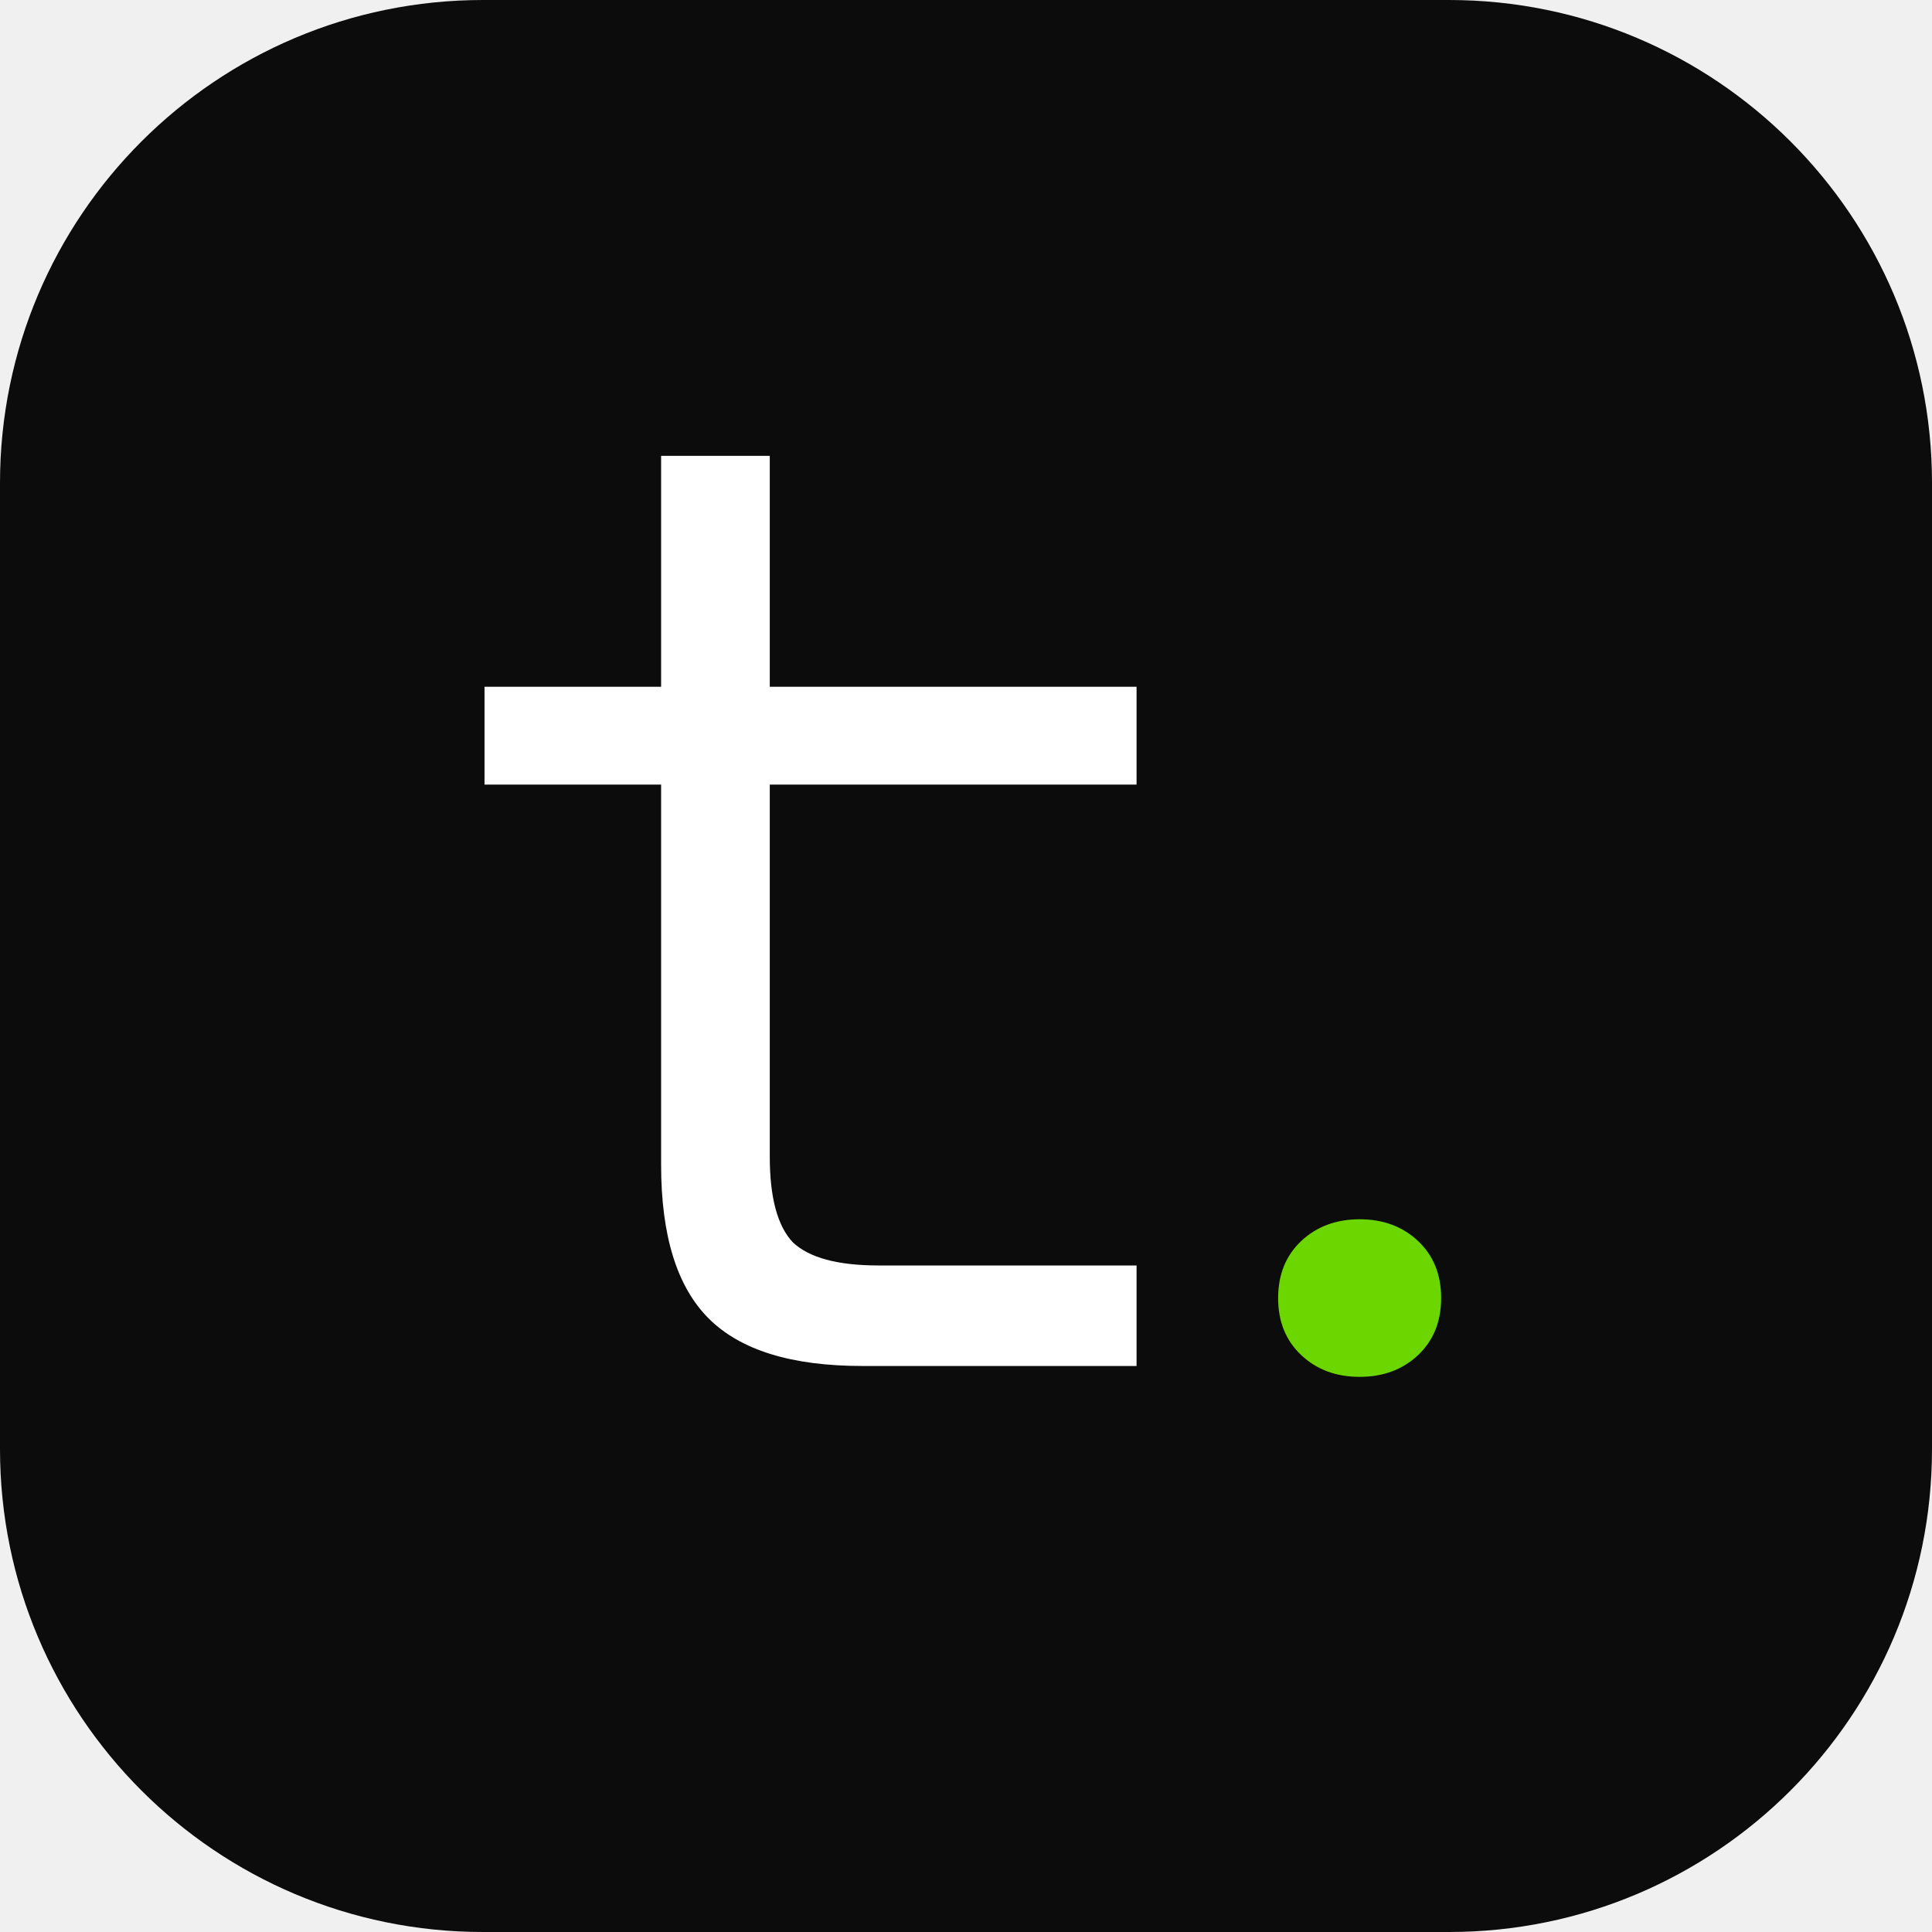
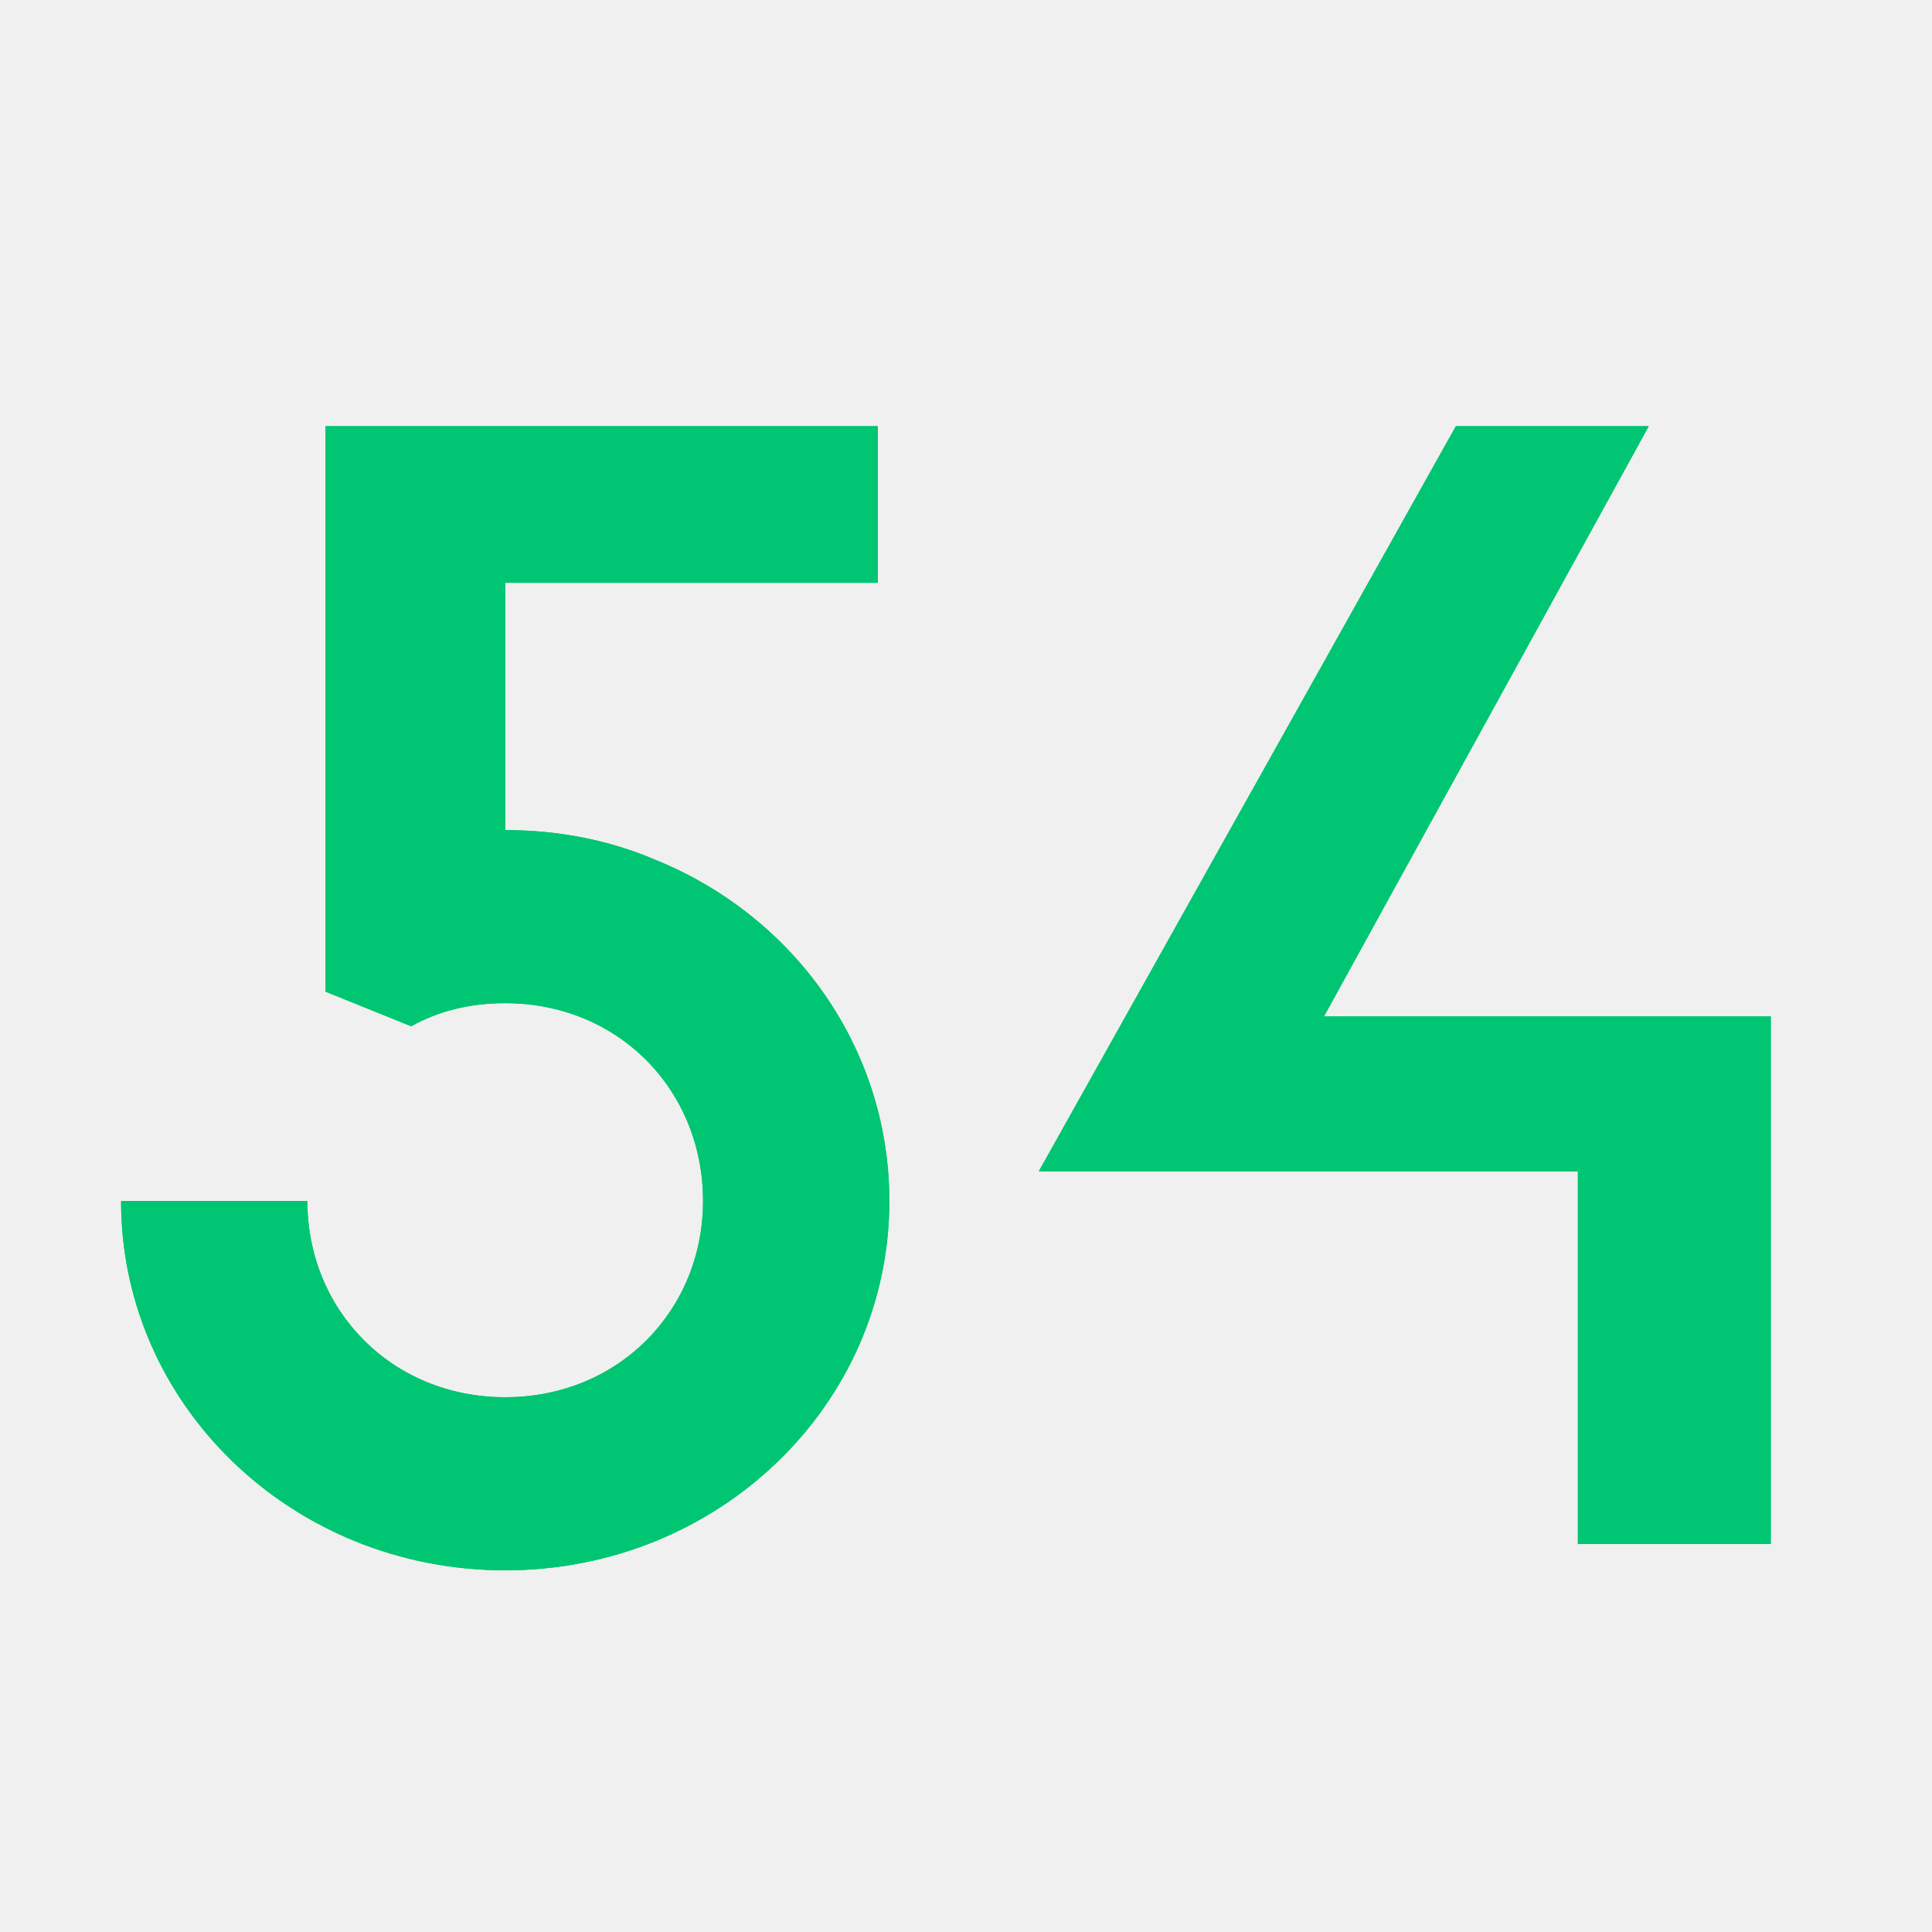
- <svg xmlns="http://www.w3.org/2000/svg" width="256" height="256" viewBox="0 0 256 256" fill="none">
-   <rect width="256" height="256" rx="64" fill="#0C0C0C" />
-   <path d="M114.24 181C104.88 181 98.1 178.9 93.9 174.7C89.7 170.5 87.6 163.72 87.6 154.36V103.96H64.2V91H87.6V60.4H102V91H150.6V103.96H102V153.28C102 158.68 103.02 162.46 105.06 164.62C107.22 166.66 111 167.68 116.4 167.68H150.6V181H114.24Z" fill="white" />
-   <path d="M180.159 182.44C177.039 182.44 174.459 181.48 172.419 179.56C170.379 177.64 169.359 175.12 169.359 172C169.359 168.88 170.379 166.36 172.419 164.44C174.459 162.52 177.039 161.56 180.159 161.56C183.279 161.56 185.859 162.52 187.899 164.44C189.939 166.36 190.959 168.88 190.959 172C190.959 175.12 189.939 177.64 187.899 179.56C185.859 181.48 183.279 182.44 180.159 182.44Z" fill="#6BD600" />
+ <svg xmlns="http://www.w3.org/2000/svg" width="150" height="150" viewBox="0 0 150 150" fill="none">
+   <g clip-path="url(#clip0_41_3)">
+     <path d="M39.224 121.92C55.736 121.92 69.048 109.12 69.048 93.248C69.048 81.344 61.624 71.104 50.872 66.752C47.288 65.216 43.32 64.448 39.224 64.448V45.248H68.152V33.088H25.272V76.992L31.928 79.68C33.976 78.528 36.408 77.888 39.224 77.888C48.056 77.888 54.584 84.672 54.584 93.248C54.584 101.696 48.056 108.48 39.224 108.48C30.392 108.48 23.864 101.696 23.864 93.248H9.4C9.4 109.12 22.712 121.92 39.224 121.92ZM122.506 119.872H137.482V78.912H102.794L128.01 33.088H113.034L80.65 90.944H122.506V119.872Z" fill="#00C572" />
+     <path d="M39.224 121.92C55.736 121.92 69.048 109.12 69.048 93.248C69.048 81.344 61.624 71.104 50.872 66.752C47.288 65.216 43.32 64.448 39.224 64.448V45.248H68.152V33.088H25.272V76.992L31.928 79.68C33.976 78.528 36.408 77.888 39.224 77.888C48.056 77.888 54.584 84.672 54.584 93.248C54.584 101.696 48.056 108.48 39.224 108.48C30.392 108.48 23.864 101.696 23.864 93.248H9.4C9.4 109.12 22.712 121.92 39.224 121.92ZM122.506 119.872H137.482V78.912H102.794L128.01 33.088H113.034L80.65 90.944H122.506V119.872Z" fill="#00C572" />
+   </g>
+   <defs>
+     <clipPath id="clip0_41_3">
+       <rect width="150" height="150" fill="white" />
+     </clipPath>
+   </defs>
</svg>
